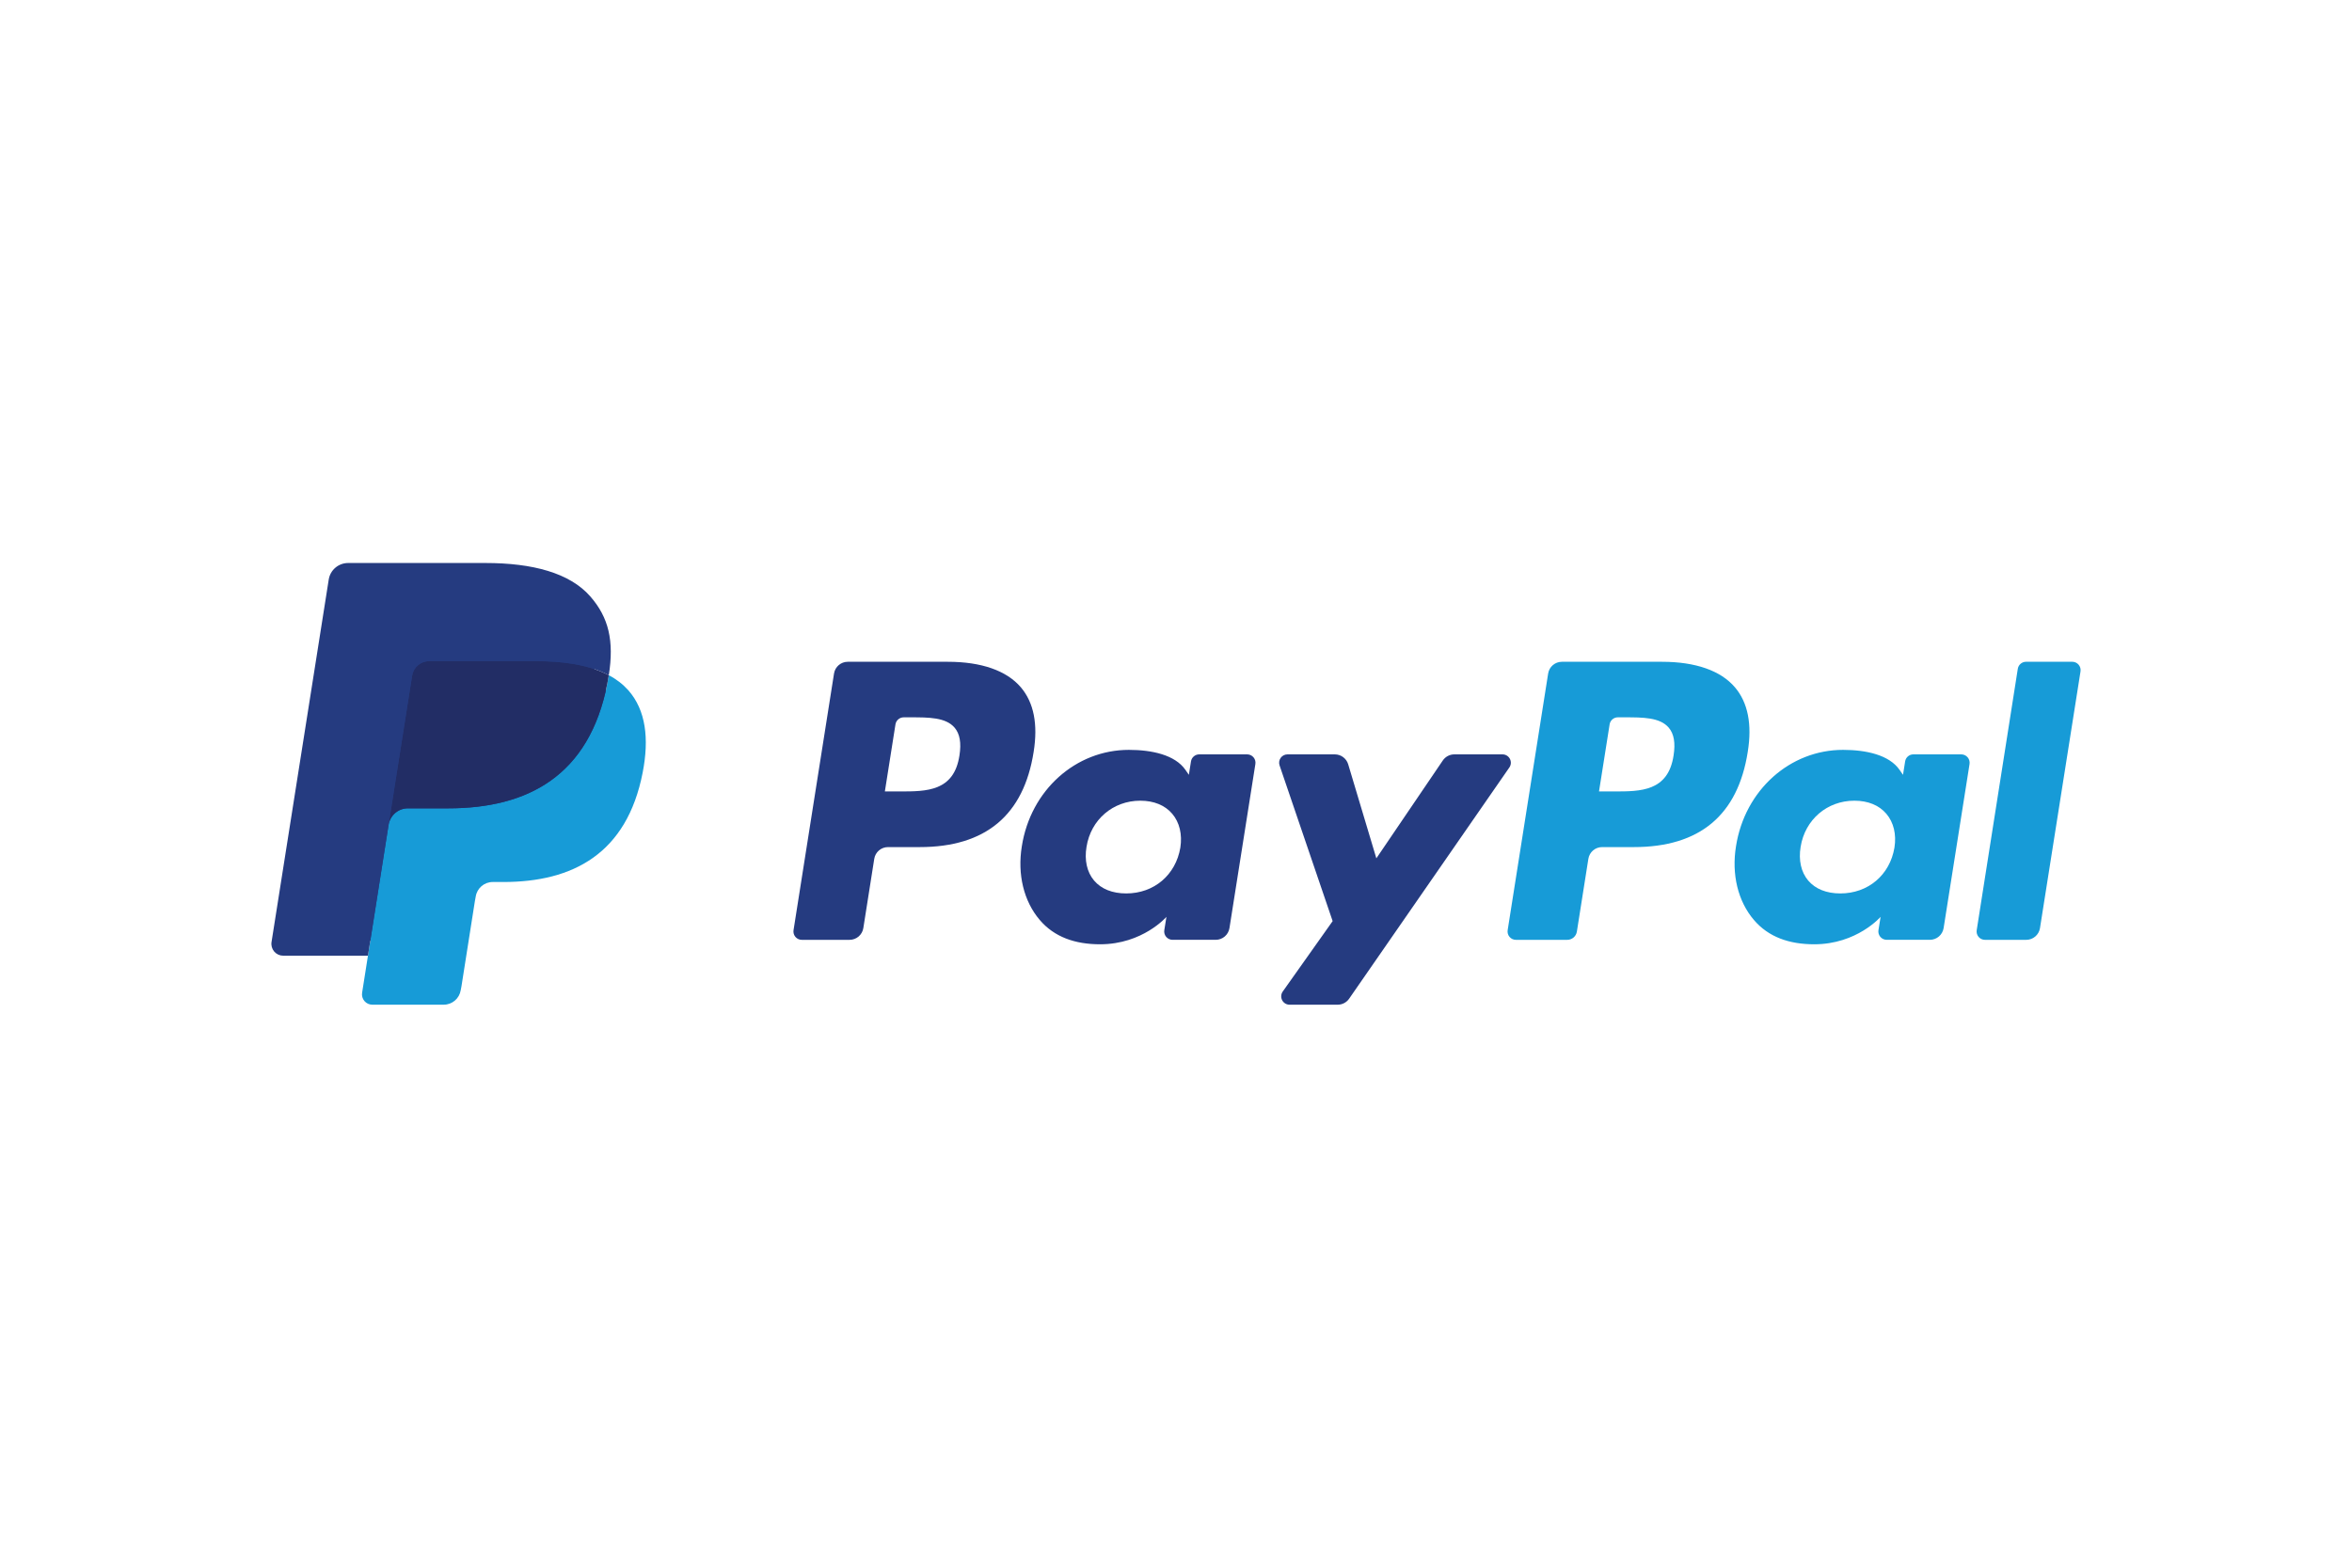
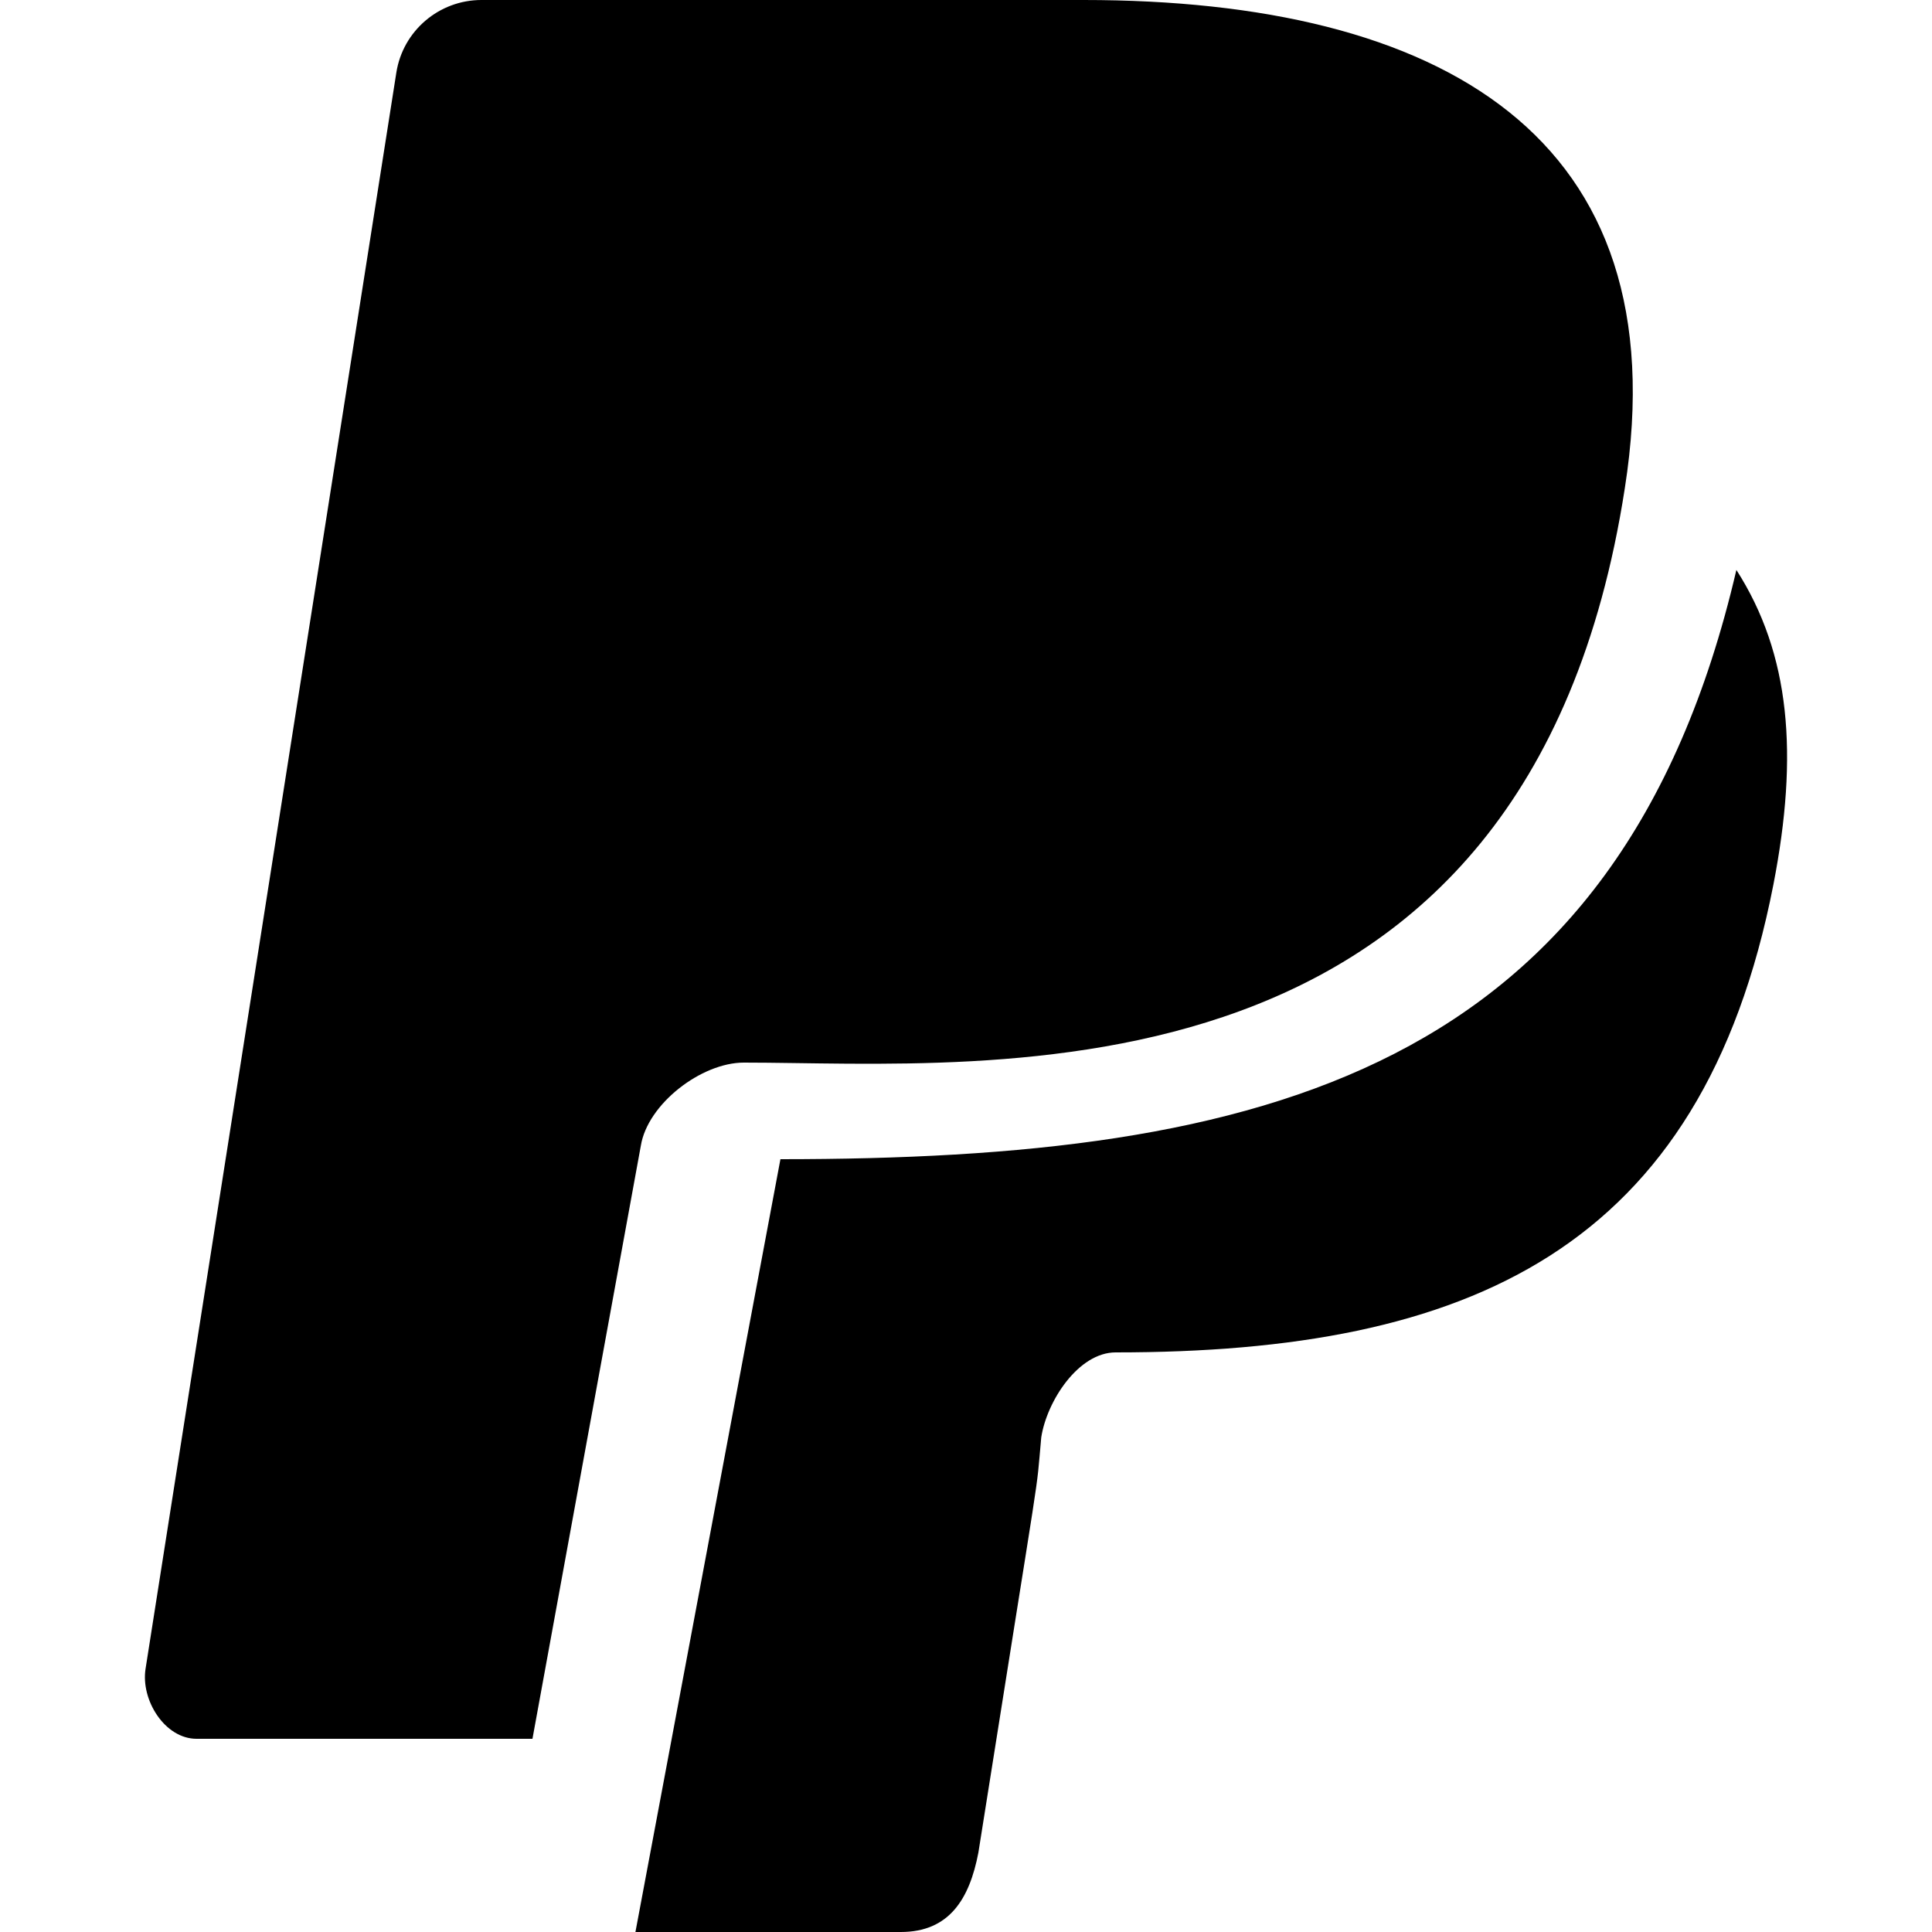
- <svg xmlns="http://www.w3.org/2000/svg" height="800" width="1200" viewBox="-18.538 -7.545 160.662 45.267">
-   <path d="M46.211 6.749h-6.839a.95.95 0 00-.939.802l-2.766 17.537a.57.57 0 00.564.658h3.265a.95.95 0 00.939-.803l.746-4.73a.95.95 0 01.938-.803h2.165c4.505 0 7.105-2.18 7.784-6.5.306-1.89.013-3.375-.872-4.415-.972-1.142-2.696-1.746-4.985-1.746zM47 13.154c-.374 2.454-2.249 2.454-4.062 2.454h-1.032l.724-4.583a.57.57 0 01.563-.481h.473c1.235 0 2.4 0 3.002.704.359.42.469 1.044.332 1.906zm19.654-.079h-3.275a.57.57 0 00-.563.481l-.145.916-.229-.332c-.709-1.029-2.29-1.373-3.868-1.373-3.619 0-6.71 2.741-7.312 6.586-.313 1.918.132 3.752 1.22 5.031.998 1.176 2.426 1.666 4.125 1.666 2.916 0 4.533-1.875 4.533-1.875l-.146.91a.57.57 0 00.562.66h2.95a.95.95 0 00.939-.803l1.77-11.209a.568.568 0 00-.561-.658zm-4.565 6.374c-.316 1.871-1.801 3.127-3.695 3.127-.951 0-1.711-.305-2.199-.883-.484-.574-.668-1.391-.514-2.301.295-1.855 1.805-3.152 3.67-3.152.93 0 1.686.309 2.184.892.499.589.697 1.411.554 2.317zm22.007-6.374h-3.291a.954.954 0 00-.787.417l-4.539 6.686-1.924-6.425a.953.953 0 00-.912-.678h-3.234a.57.57 0 00-.541.754l3.625 10.638-3.408 4.811a.57.57 0 00.465.9h3.287a.949.949 0 00.781-.408l10.946-15.8a.57.57 0 00-.468-.895z" fill="#253B80" />
-   <path d="M94.992 6.749h-6.84a.95.95 0 00-.938.802l-2.766 17.537a.569.569 0 00.562.658h3.51a.665.665 0 00.656-.562l.785-4.971a.95.95 0 01.938-.803h2.164c4.506 0 7.105-2.18 7.785-6.5.307-1.89.012-3.375-.873-4.415-.971-1.142-2.694-1.746-4.983-1.746zm.789 6.405c-.373 2.454-2.248 2.454-4.062 2.454h-1.031l.725-4.583a.568.568 0 01.562-.481h.473c1.234 0 2.4 0 3.002.704.359.42.468 1.044.331 1.906zm19.653-.079h-3.273a.567.567 0 00-.562.481l-.145.916-.23-.332c-.709-1.029-2.289-1.373-3.867-1.373-3.619 0-6.709 2.741-7.311 6.586-.312 1.918.131 3.752 1.219 5.031 1 1.176 2.426 1.666 4.125 1.666 2.916 0 4.533-1.875 4.533-1.875l-.146.91a.57.57 0 00.564.66h2.949a.95.95 0 00.938-.803l1.771-11.209a.571.571 0 00-.565-.658zm-4.565 6.374c-.314 1.871-1.801 3.127-3.695 3.127-.949 0-1.711-.305-2.199-.883-.484-.574-.666-1.391-.514-2.301.297-1.855 1.805-3.152 3.67-3.152.93 0 1.686.309 2.184.892.501.589.699 1.411.554 2.317zm8.426-12.219l-2.807 17.858a.569.569 0 00.562.658h2.822c.469 0 .867-.34.939-.803l2.768-17.536a.57.57 0 00-.562-.659h-3.16a.571.571 0 00-.562.482z" fill="#179BD7" />
-   <path d="M7.266 29.154l.523-3.322-1.165-.027H1.061L4.927 1.292a.316.316 0 01.314-.268h9.38c3.114 0 5.263.648 6.385 1.927.526.6.861 1.227 1.023 1.917.17.724.173 1.589.007 2.644l-.012.077v.676l.526.298a3.69 3.69 0 011.065.812c.45.513.741 1.165.864 1.938.127.795.085 1.741-.123 2.812-.24 1.232-.628 2.305-1.152 3.183a6.547 6.547 0 01-1.825 2c-.696.494-1.523.869-2.458 1.109-.906.236-1.939.355-3.072.355h-.73c-.522 0-1.029.188-1.427.525a2.21 2.21 0 00-.744 1.328l-.055.299-.924 5.855-.042.215c-.011.068-.03.102-.058.125a.155.155 0 01-.096.035z" fill="#253B80" />
-   <path d="M23.048 7.667c-.028.179-.06.362-.096.55-1.237 6.351-5.469 8.545-10.874 8.545H9.326c-.661 0-1.218.48-1.321 1.132L6.596 26.83l-.399 2.533a.704.704 0 00.695.814h4.881c.578 0 1.069-.42 1.16-.99l.048-.248.919-5.832.059-.32c.09-.572.582-.992 1.16-.992h.73c4.729 0 8.431-1.92 9.513-7.476.452-2.321.218-4.259-.978-5.622a4.667 4.667 0 00-1.336-1.03z" fill="#179BD7" />
-   <path d="M21.754 7.151a9.757 9.757 0 00-1.203-.267 15.284 15.284 0 00-2.426-.177h-7.352a1.172 1.172 0 00-1.159.992L8.05 17.605l-.045.289a1.336 1.336 0 011.321-1.132h2.752c5.405 0 9.637-2.195 10.874-8.545.037-.188.068-.371.096-.55a6.594 6.594 0 00-1.017-.429 9.045 9.045 0 00-.277-.087z" fill="#222D65" />
-   <path d="M9.614 7.699a1.169 1.169 0 011.159-.991h7.352c.871 0 1.684.057 2.426.177a9.757 9.757 0 011.481.353c.365.121.704.264 1.017.429.368-2.347-.003-3.945-1.272-5.392C20.378.682 17.853 0 14.622 0h-9.38c-.66 0-1.223.48-1.325 1.133L.01 25.898a.806.806 0 00.795.932h5.791l1.454-9.225z" fill="#253B80" />
+ <svg xmlns="http://www.w3.org/2000/svg" width="800px" height="800px" viewBox="-1.5 0 20 20" version="1.1">
+   <defs>
+ 
+ </defs>
+   <g id="Page-1" stroke="none" stroke-width="1" fill="none" fill-rule="evenodd">
+     <g id="Dribbble-Light-Preview" transform="translate(-222, -7559)" fill="#000000">
+       <g id="icons" transform="translate(56, 160)">
+         <path d="M182.475,7404.9 C181.261,7410.117 177.556,7411 172.579,7411 L171.078,7419 L173.825,7419 C174.326,7419 174.536,7418.659 174.628,7418.179 C175.313,7413.848 175.217,7414.557 175.279,7413.879 C175.338,7413.501 175.665,7413 176.049,7413 C179.698,7413 182.118,7411.945 182.858,7408.158 C183.12,7406.811 183.034,7405.772 182.475,7404.9 M171.134,7410.86 L170.012,7417 L166.535,7417 C166.206,7417 165.955,7416.598 166.007,7416.274 L168.603,7399.751 C168.671,7399.319 169.045,7399 169.484,7399 L175.718,7399 C179.409,7399 181.895,7400.401 181.32,7404.054 C180.314,7410.56 174.737,7410 172.2,7410 C171.76,7410 171.204,7410.428 171.134,7410.86" id="paypal-[#140]">
+ 
+ </path>
+       </g>
+     </g>
+   </g>
</svg>
